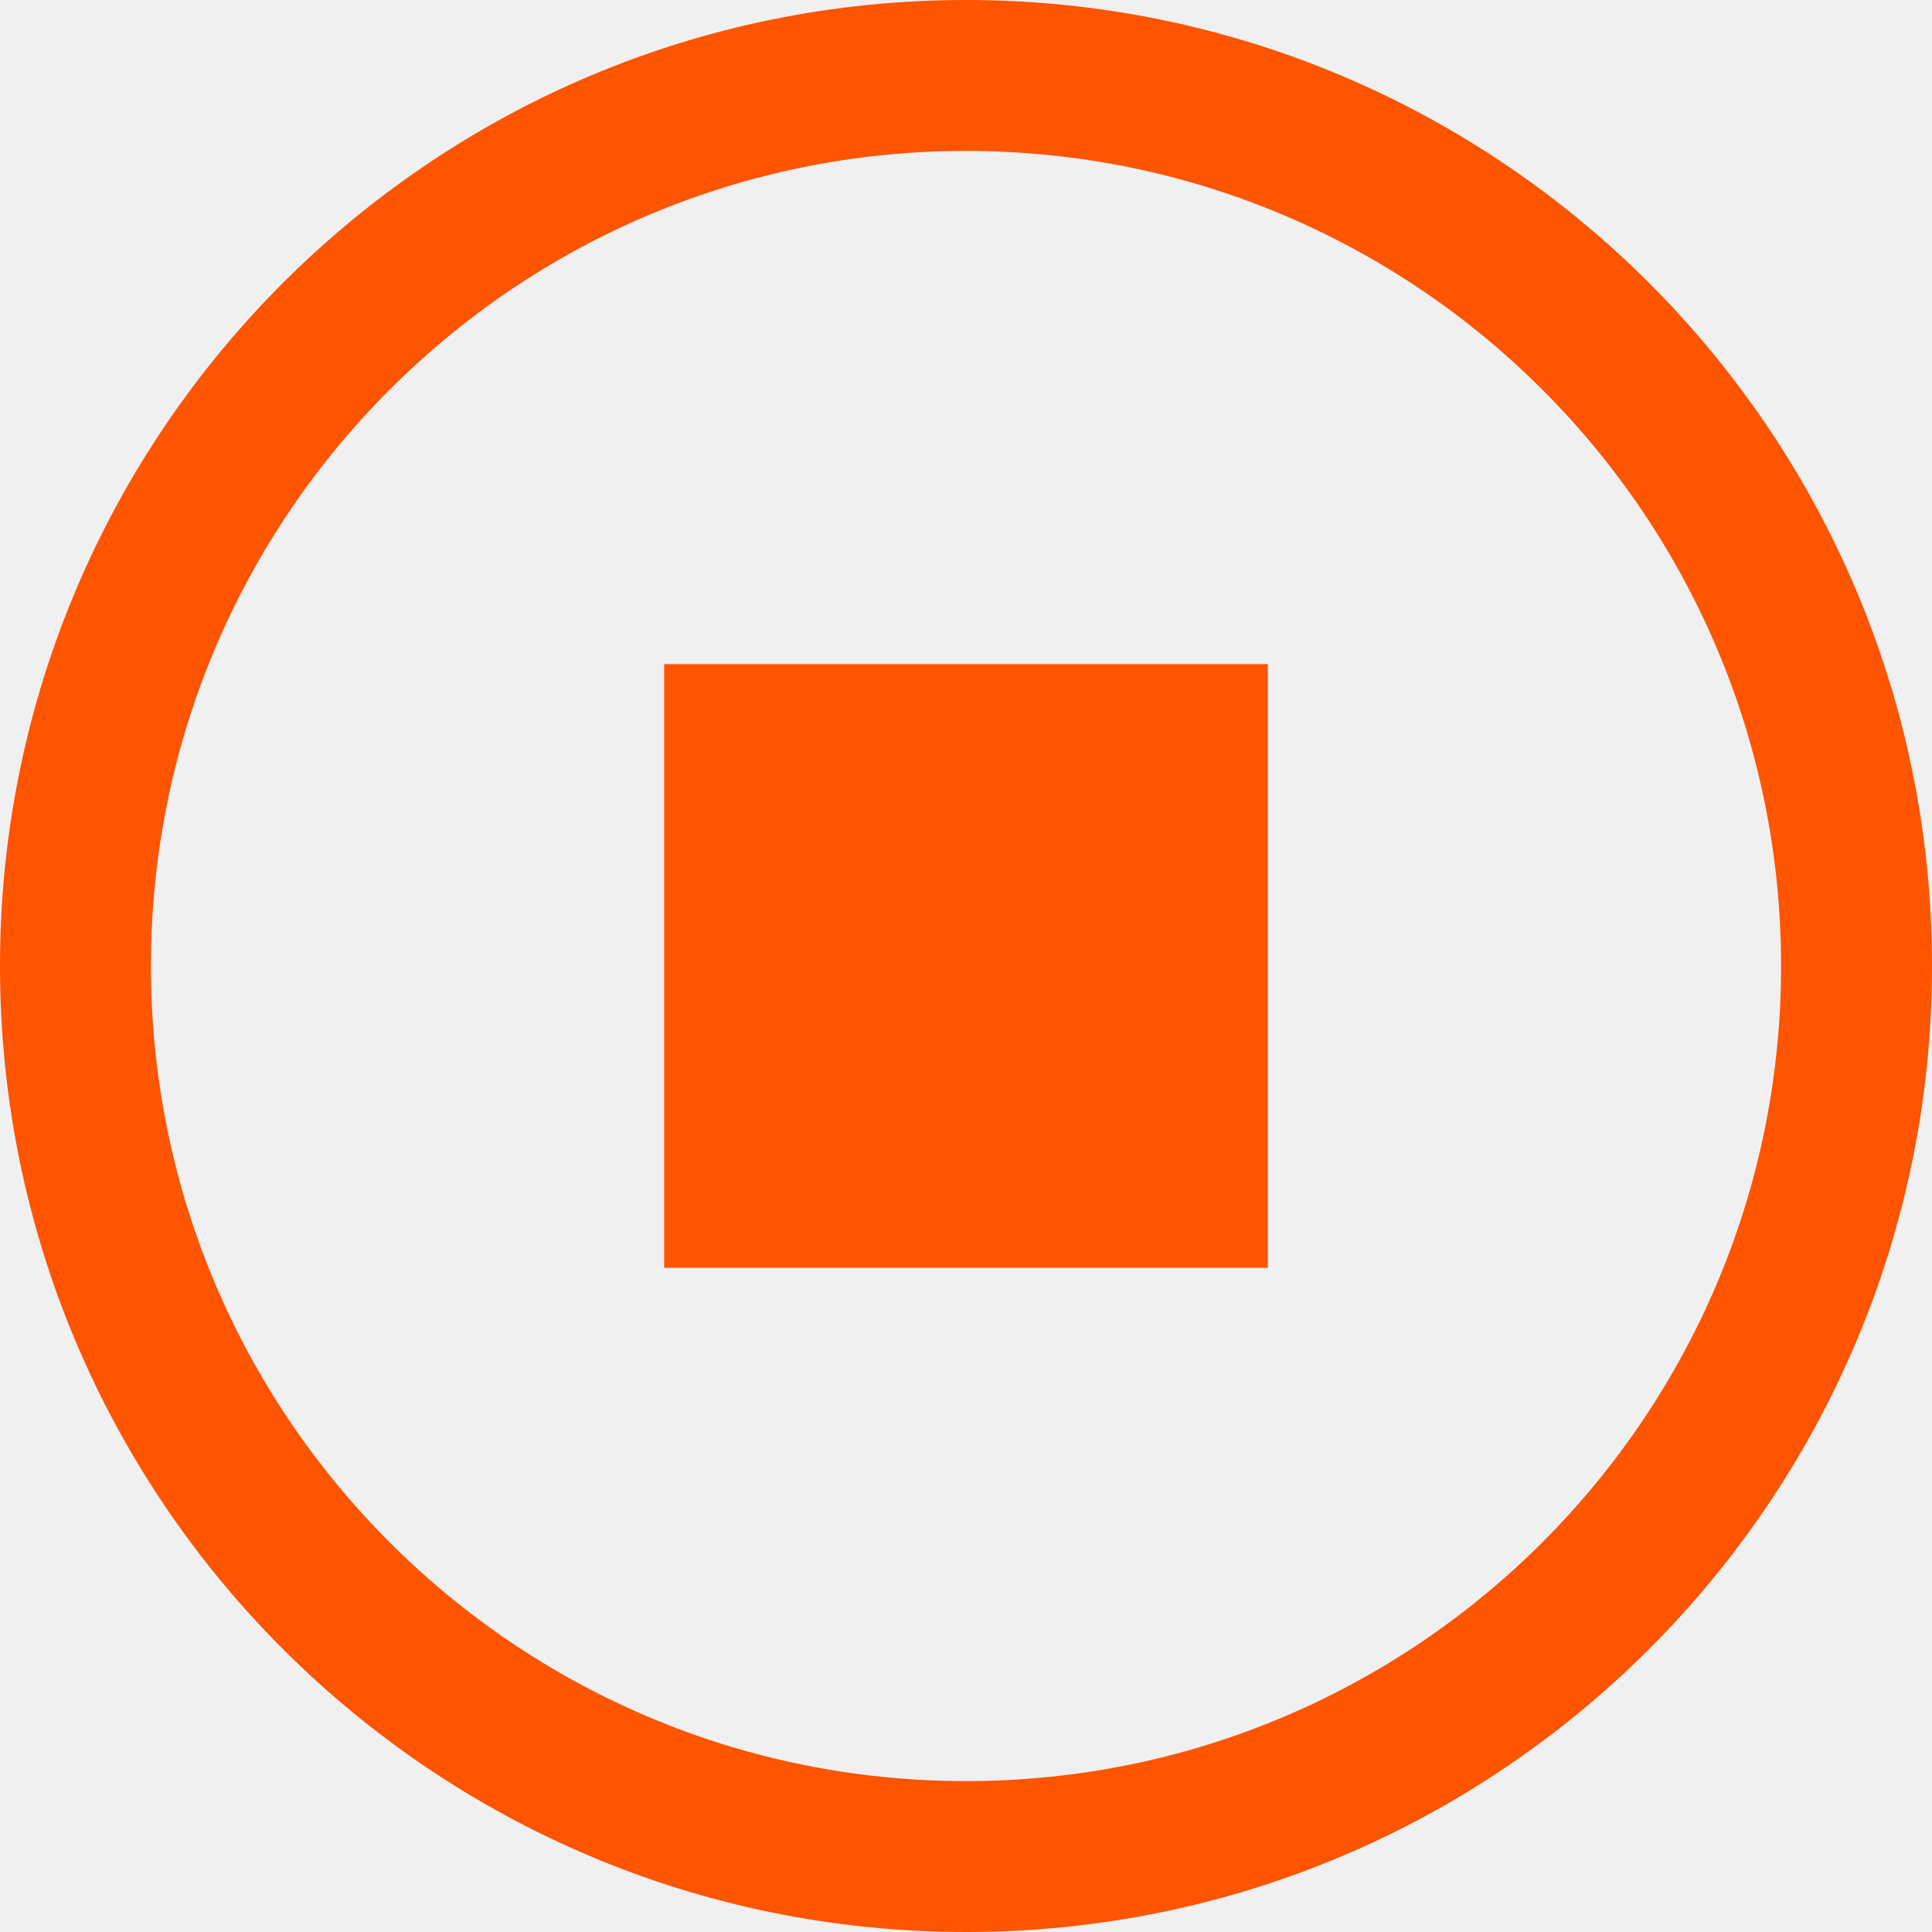
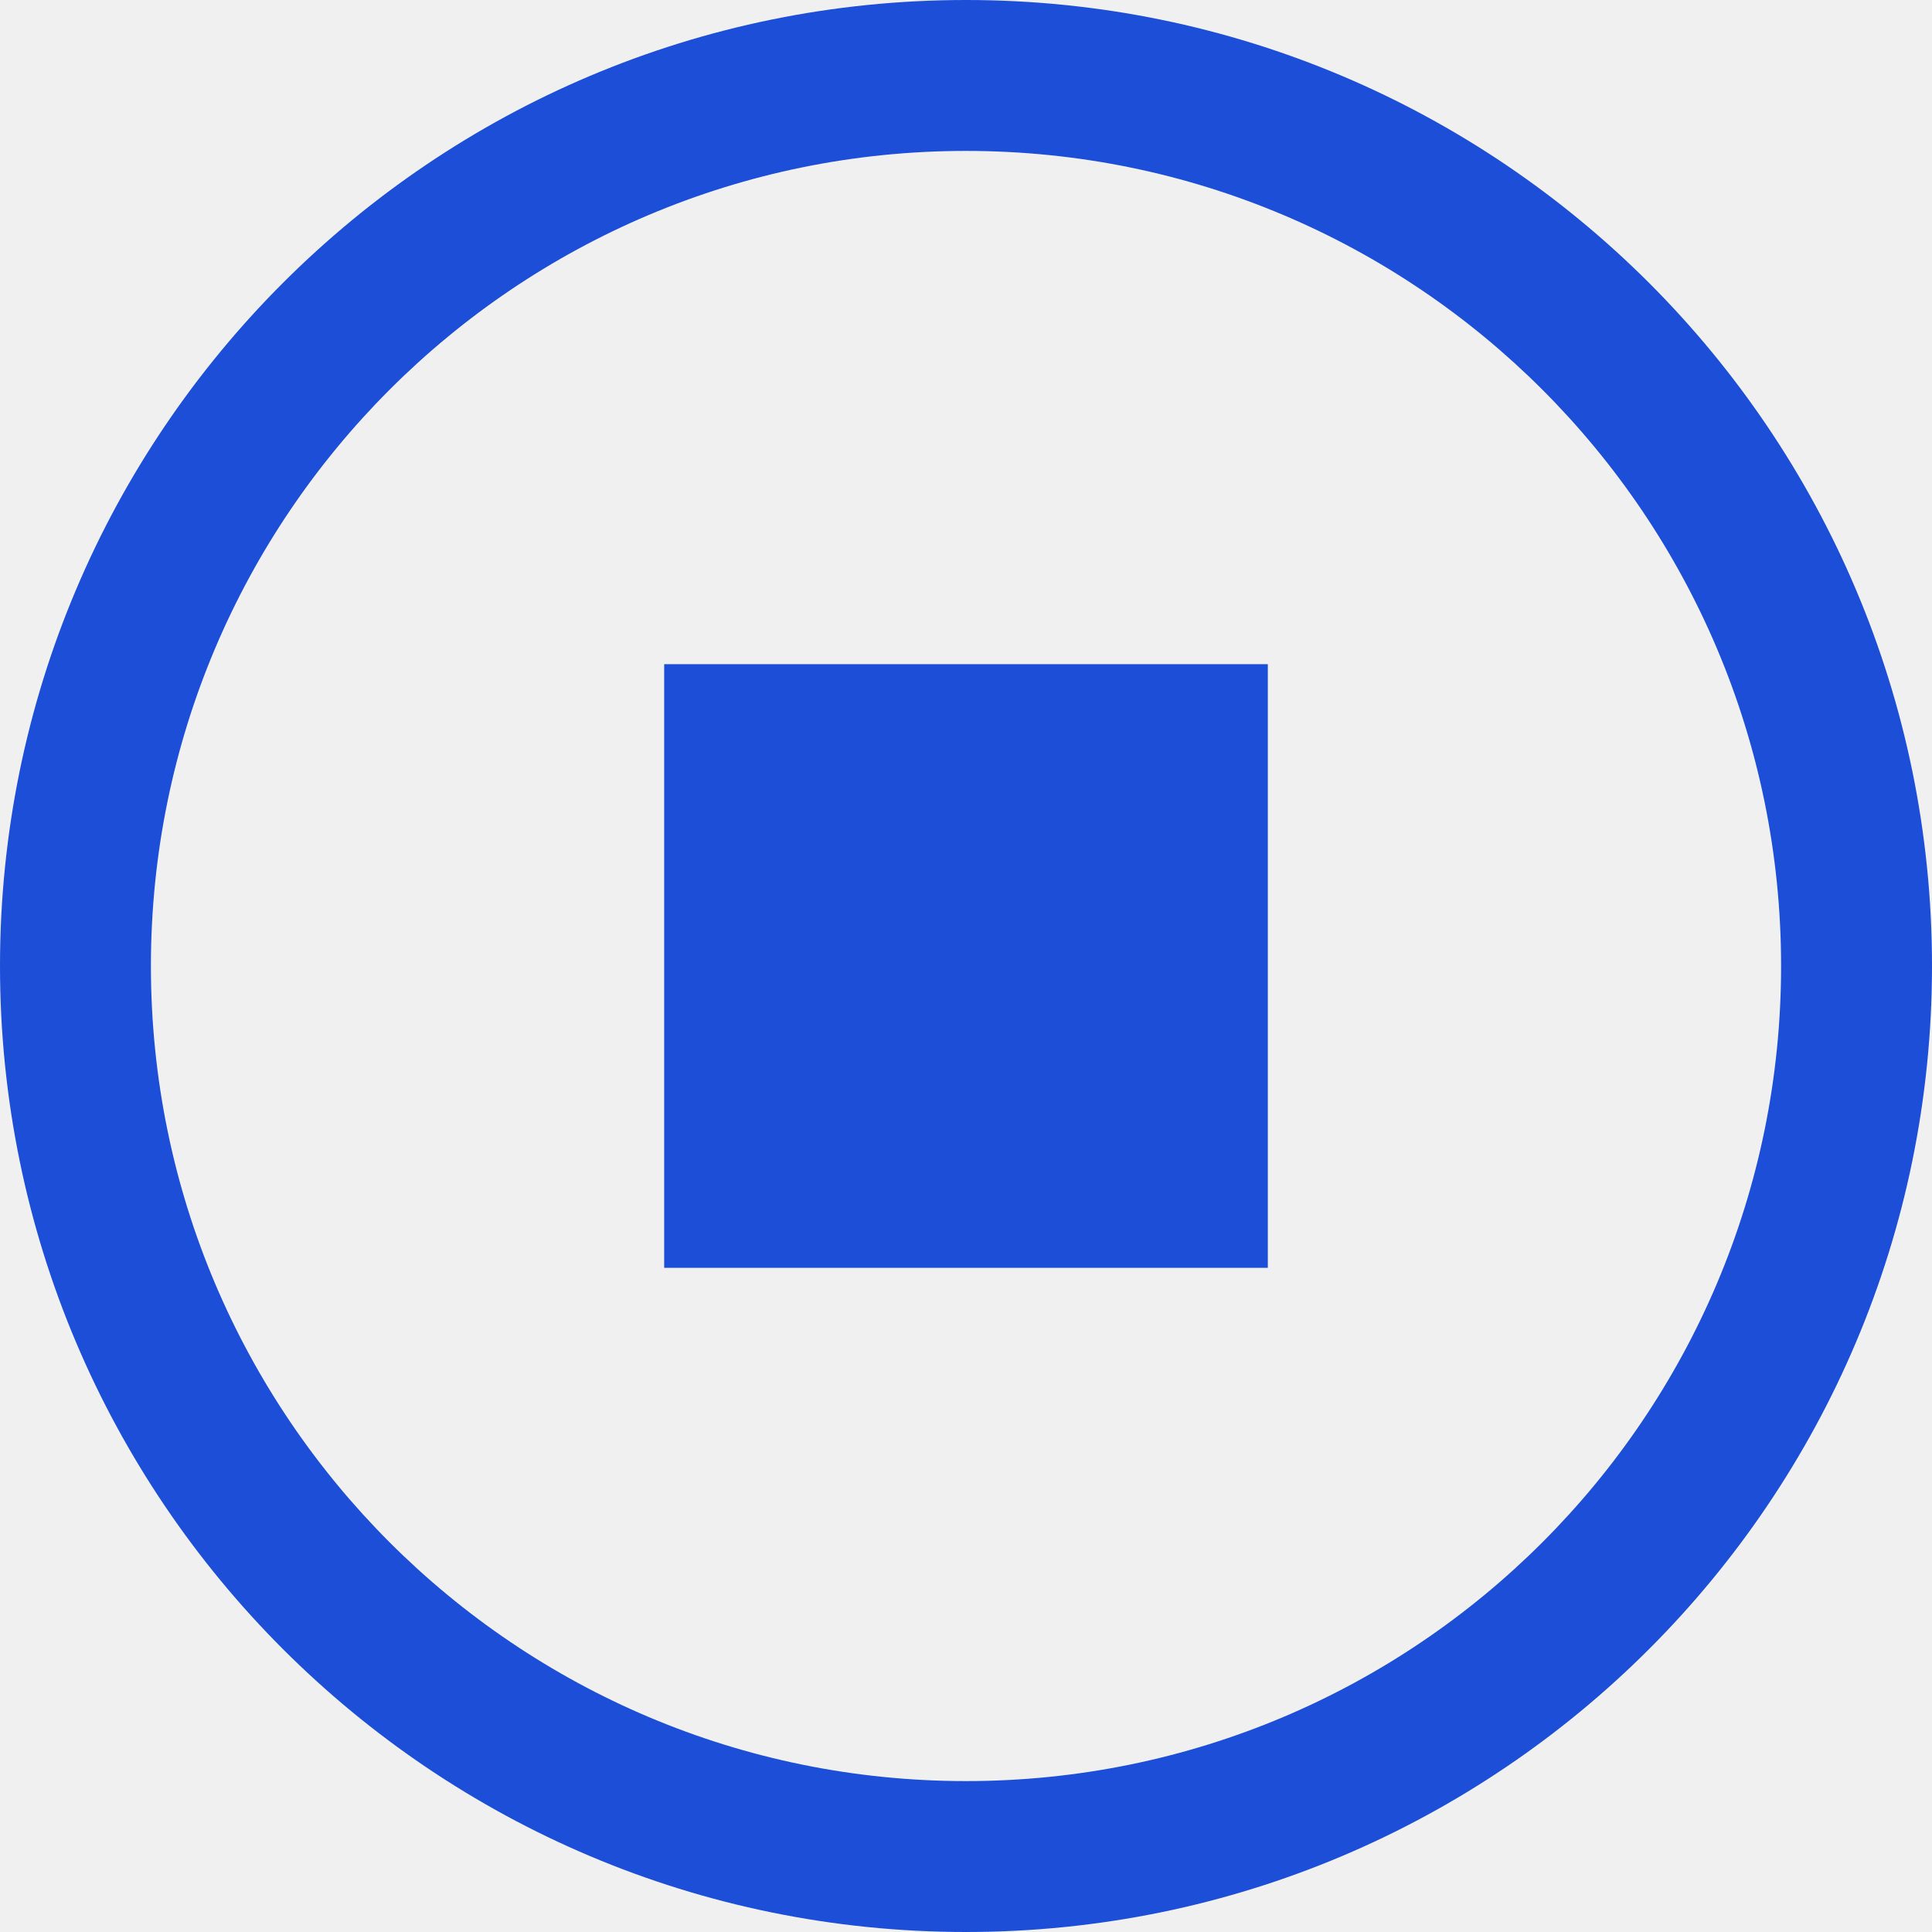
<svg xmlns="http://www.w3.org/2000/svg" width="18" height="18" viewBox="0 0 18 18" fill="none">
  <g clip-path="url(#clip0_4127_884)">
-     <path d="M9 0C4.029 0 0 4.029 0 9C0 13.971 4.029 18 9 18C13.971 18 18 13.971 18 9C18 4.029 13.971 0 9 0ZM9 16.594C4.806 16.594 1.406 13.194 1.406 9C1.406 4.806 4.806 1.406 9 1.406C13.194 1.406 16.594 4.806 16.594 9C16.594 13.194 13.194 16.594 9 16.594Z" fill="#FF5400" />
-     <path d="M11.812 6.188H6.188V11.812H11.812V6.188Z" fill="#FF5400" />
+     <path d="M9 0C4.029 0 0 4.029 0 9C0 13.971 4.029 18 9 18C13.971 18 18 13.971 18 9C18 4.029 13.971 0 9 0ZM9 16.594C4.806 16.594 1.406 13.194 1.406 9C1.406 4.806 4.806 1.406 9 1.406C13.194 1.406 16.594 4.806 16.594 9C16.594 13.194 13.194 16.594 9 16.594Z" fill="#1D4ED8" />
+     <path d="M11.812 6.188H6.188V11.812H11.812V6.188Z" fill="#1D4ED8" />
  </g>
  <defs>
    <clipPath id="clip0_4127_884">
      <rect width="18" height="18" fill="white" />
    </clipPath>
  </defs>
</svg>
